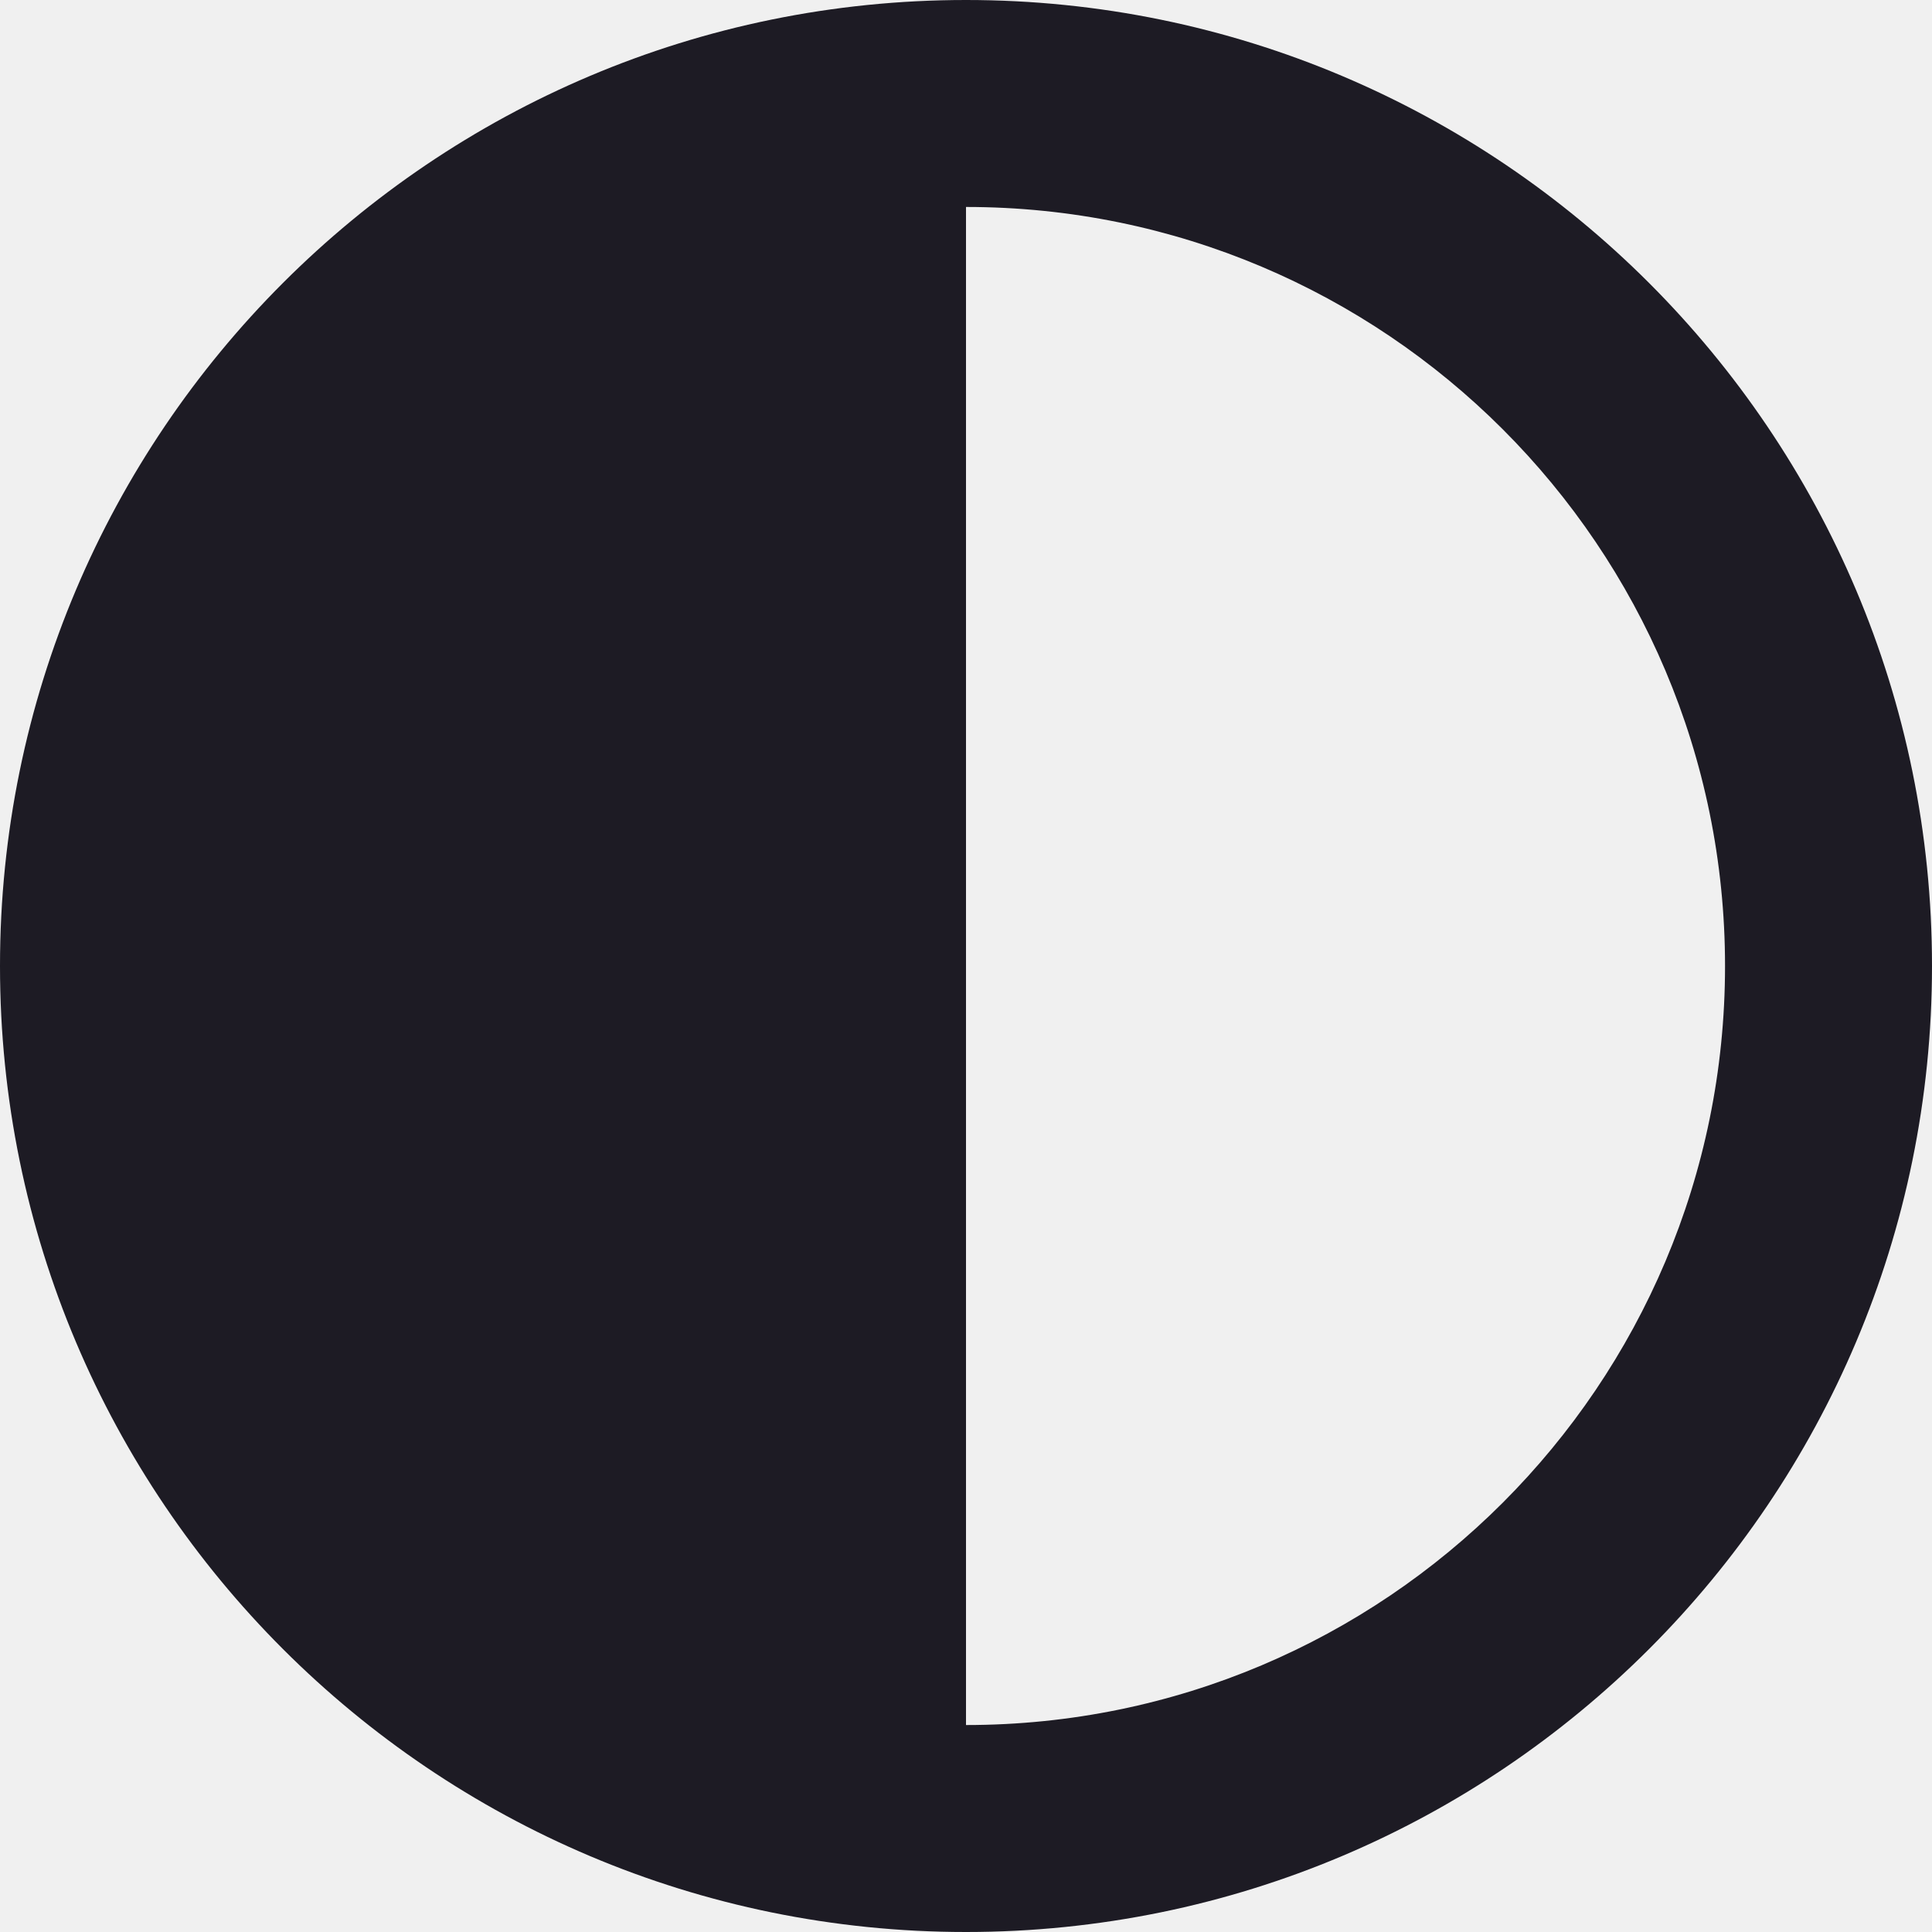
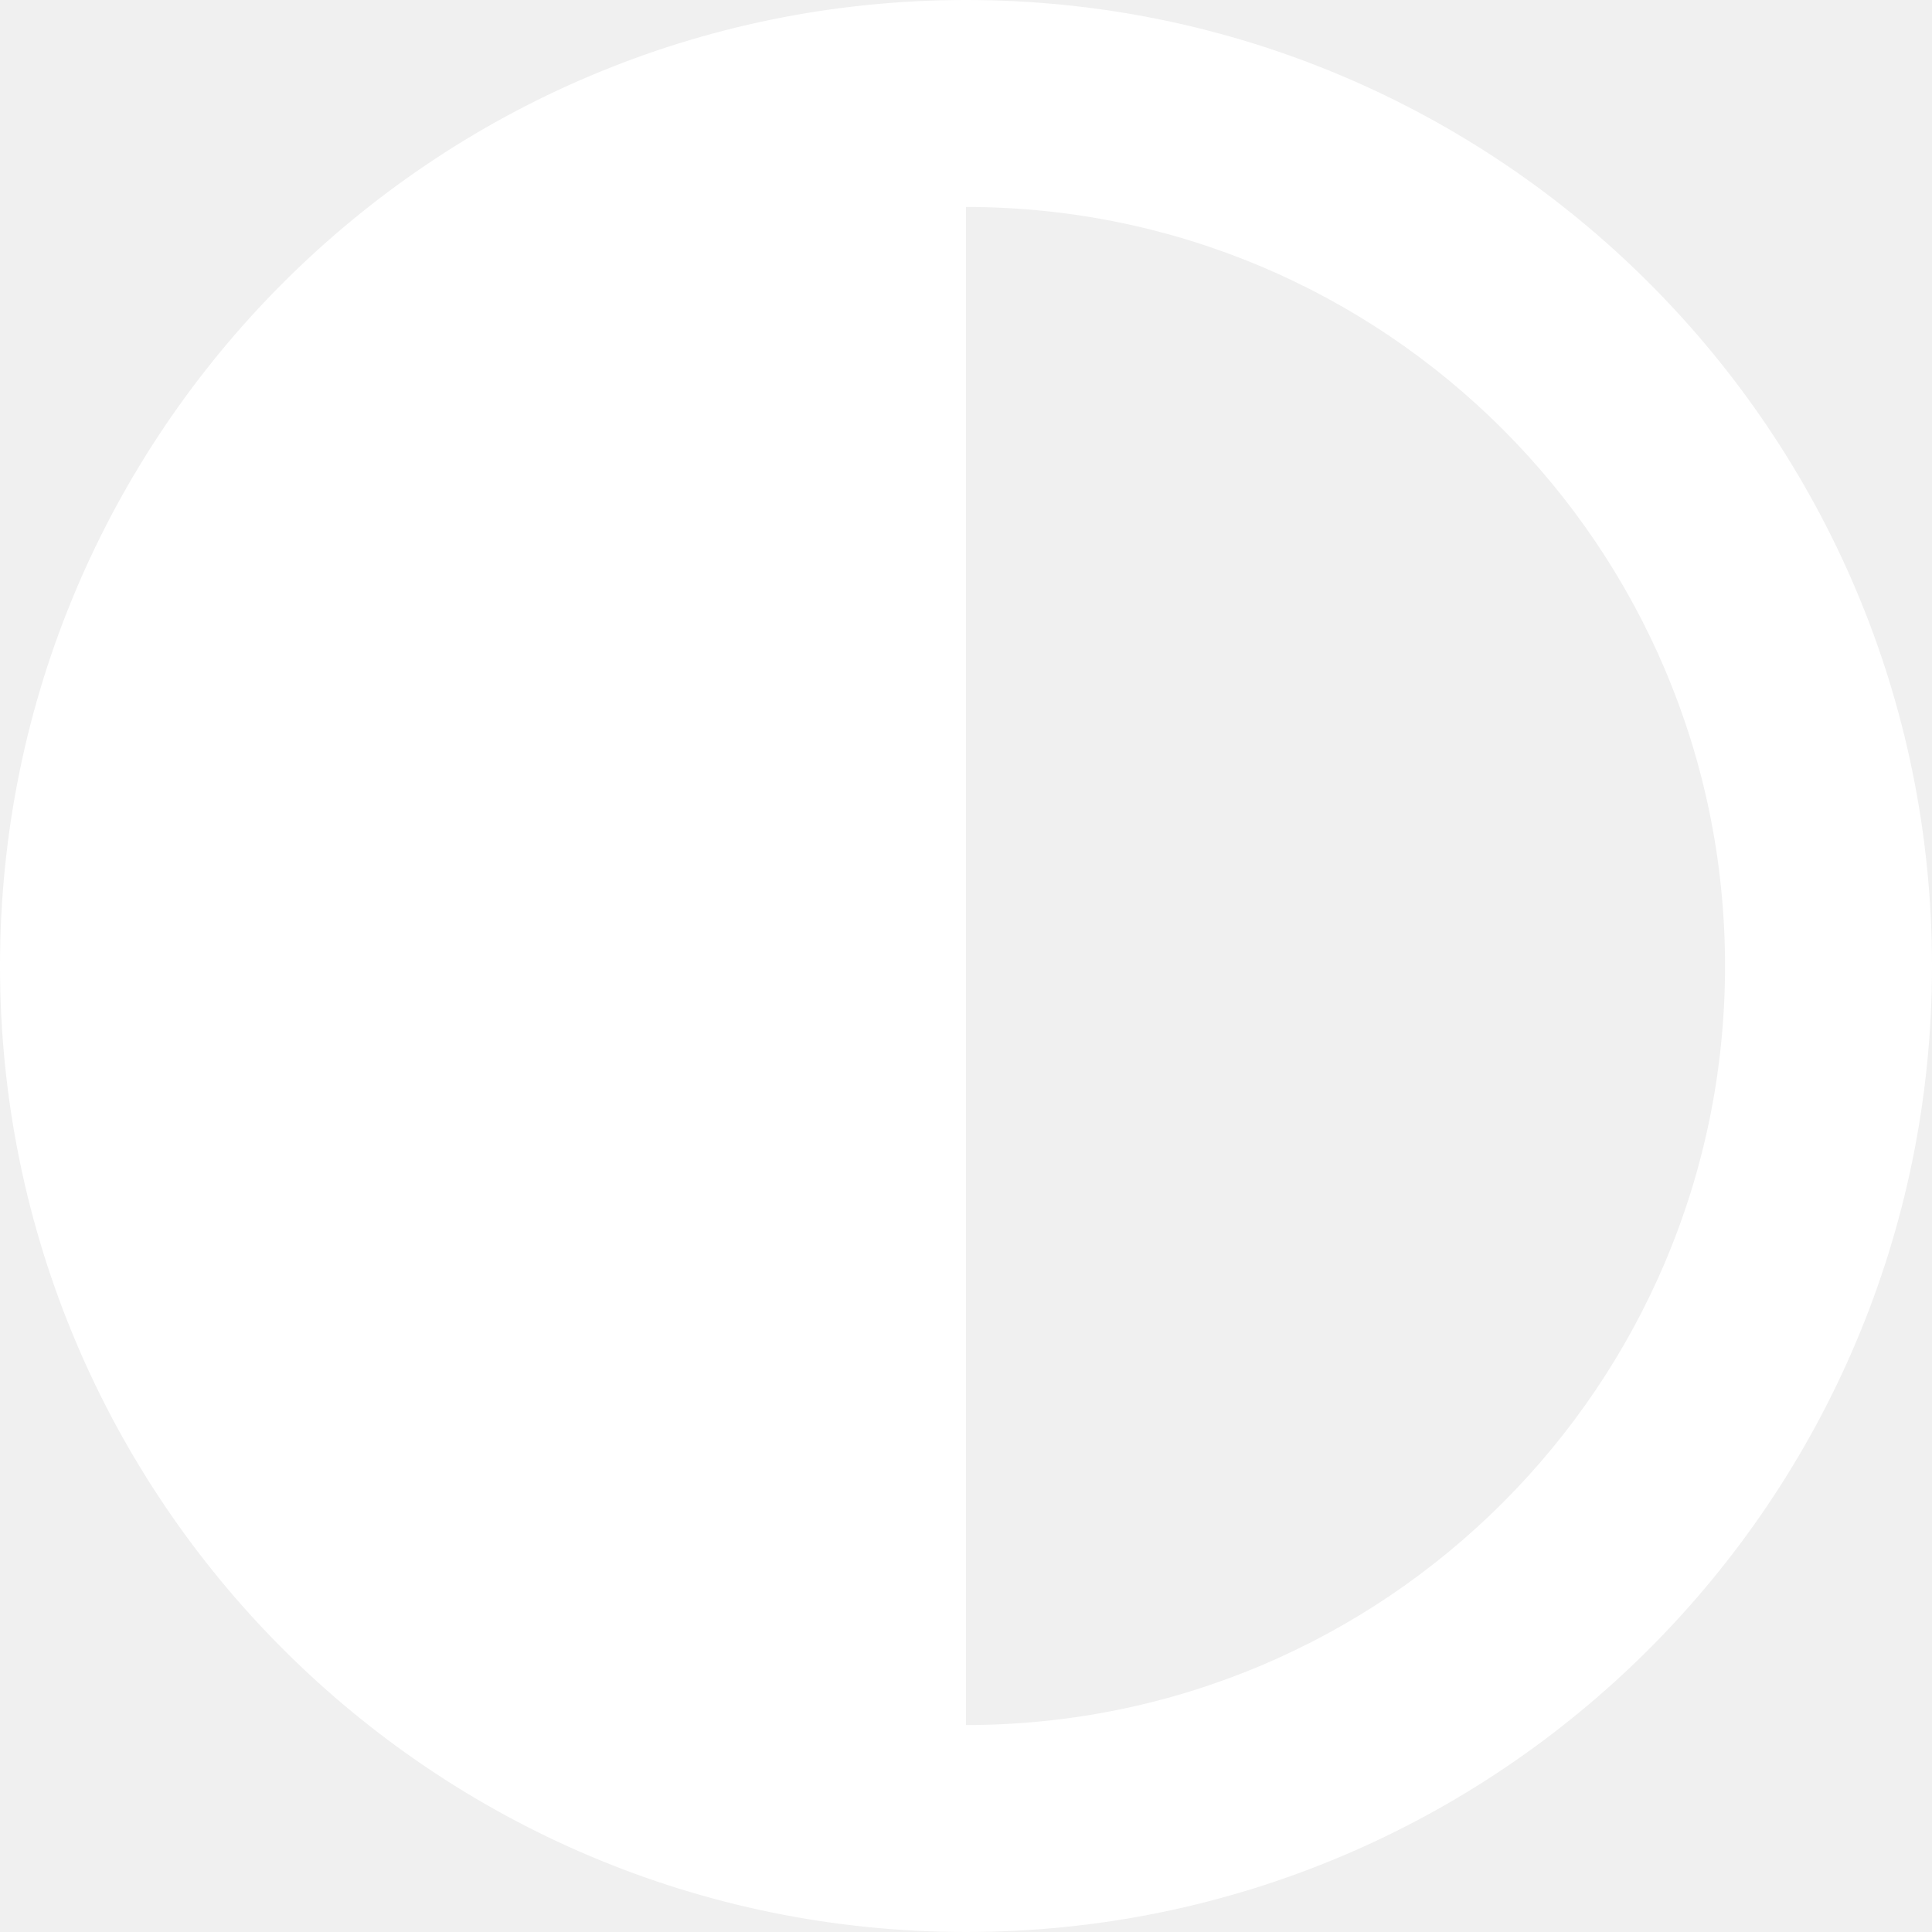
<svg xmlns="http://www.w3.org/2000/svg" width="16" height="16" viewBox="0 0 16 16" fill="none">
  <g id="contrast" clip-path="url(#clip0_515_3008)">
    <g id="Group">
      <g id="Group_2">
-         <path id="Vector" d="M8 0C3.582 0 0 3.582 0 8C0 12.418 3.582 16 8 16C12.418 16 16 12.418 16 8C16 3.582 12.418 0 8 0ZM8 14.286V1.714C11.472 1.714 14.286 4.528 14.286 8C14.286 11.472 11.472 14.286 8 14.286Z" fill="#1D1B24" />
+         <path id="Vector" d="M8 0C3.582 0 0 3.582 0 8C0 12.418 3.582 16 8 16C12.418 16 16 12.418 16 8C16 3.582 12.418 0 8 0ZM8 14.286V1.714C11.472 1.714 14.286 4.528 14.286 8C14.286 11.472 11.472 14.286 8 14.286Z" fill="white" />
      </g>
    </g>
  </g>
  <defs>
    <clipPath id="clip0_515_3008">
      <rect width="16" height="16" fill="white" />
    </clipPath>
  </defs>
</svg>
